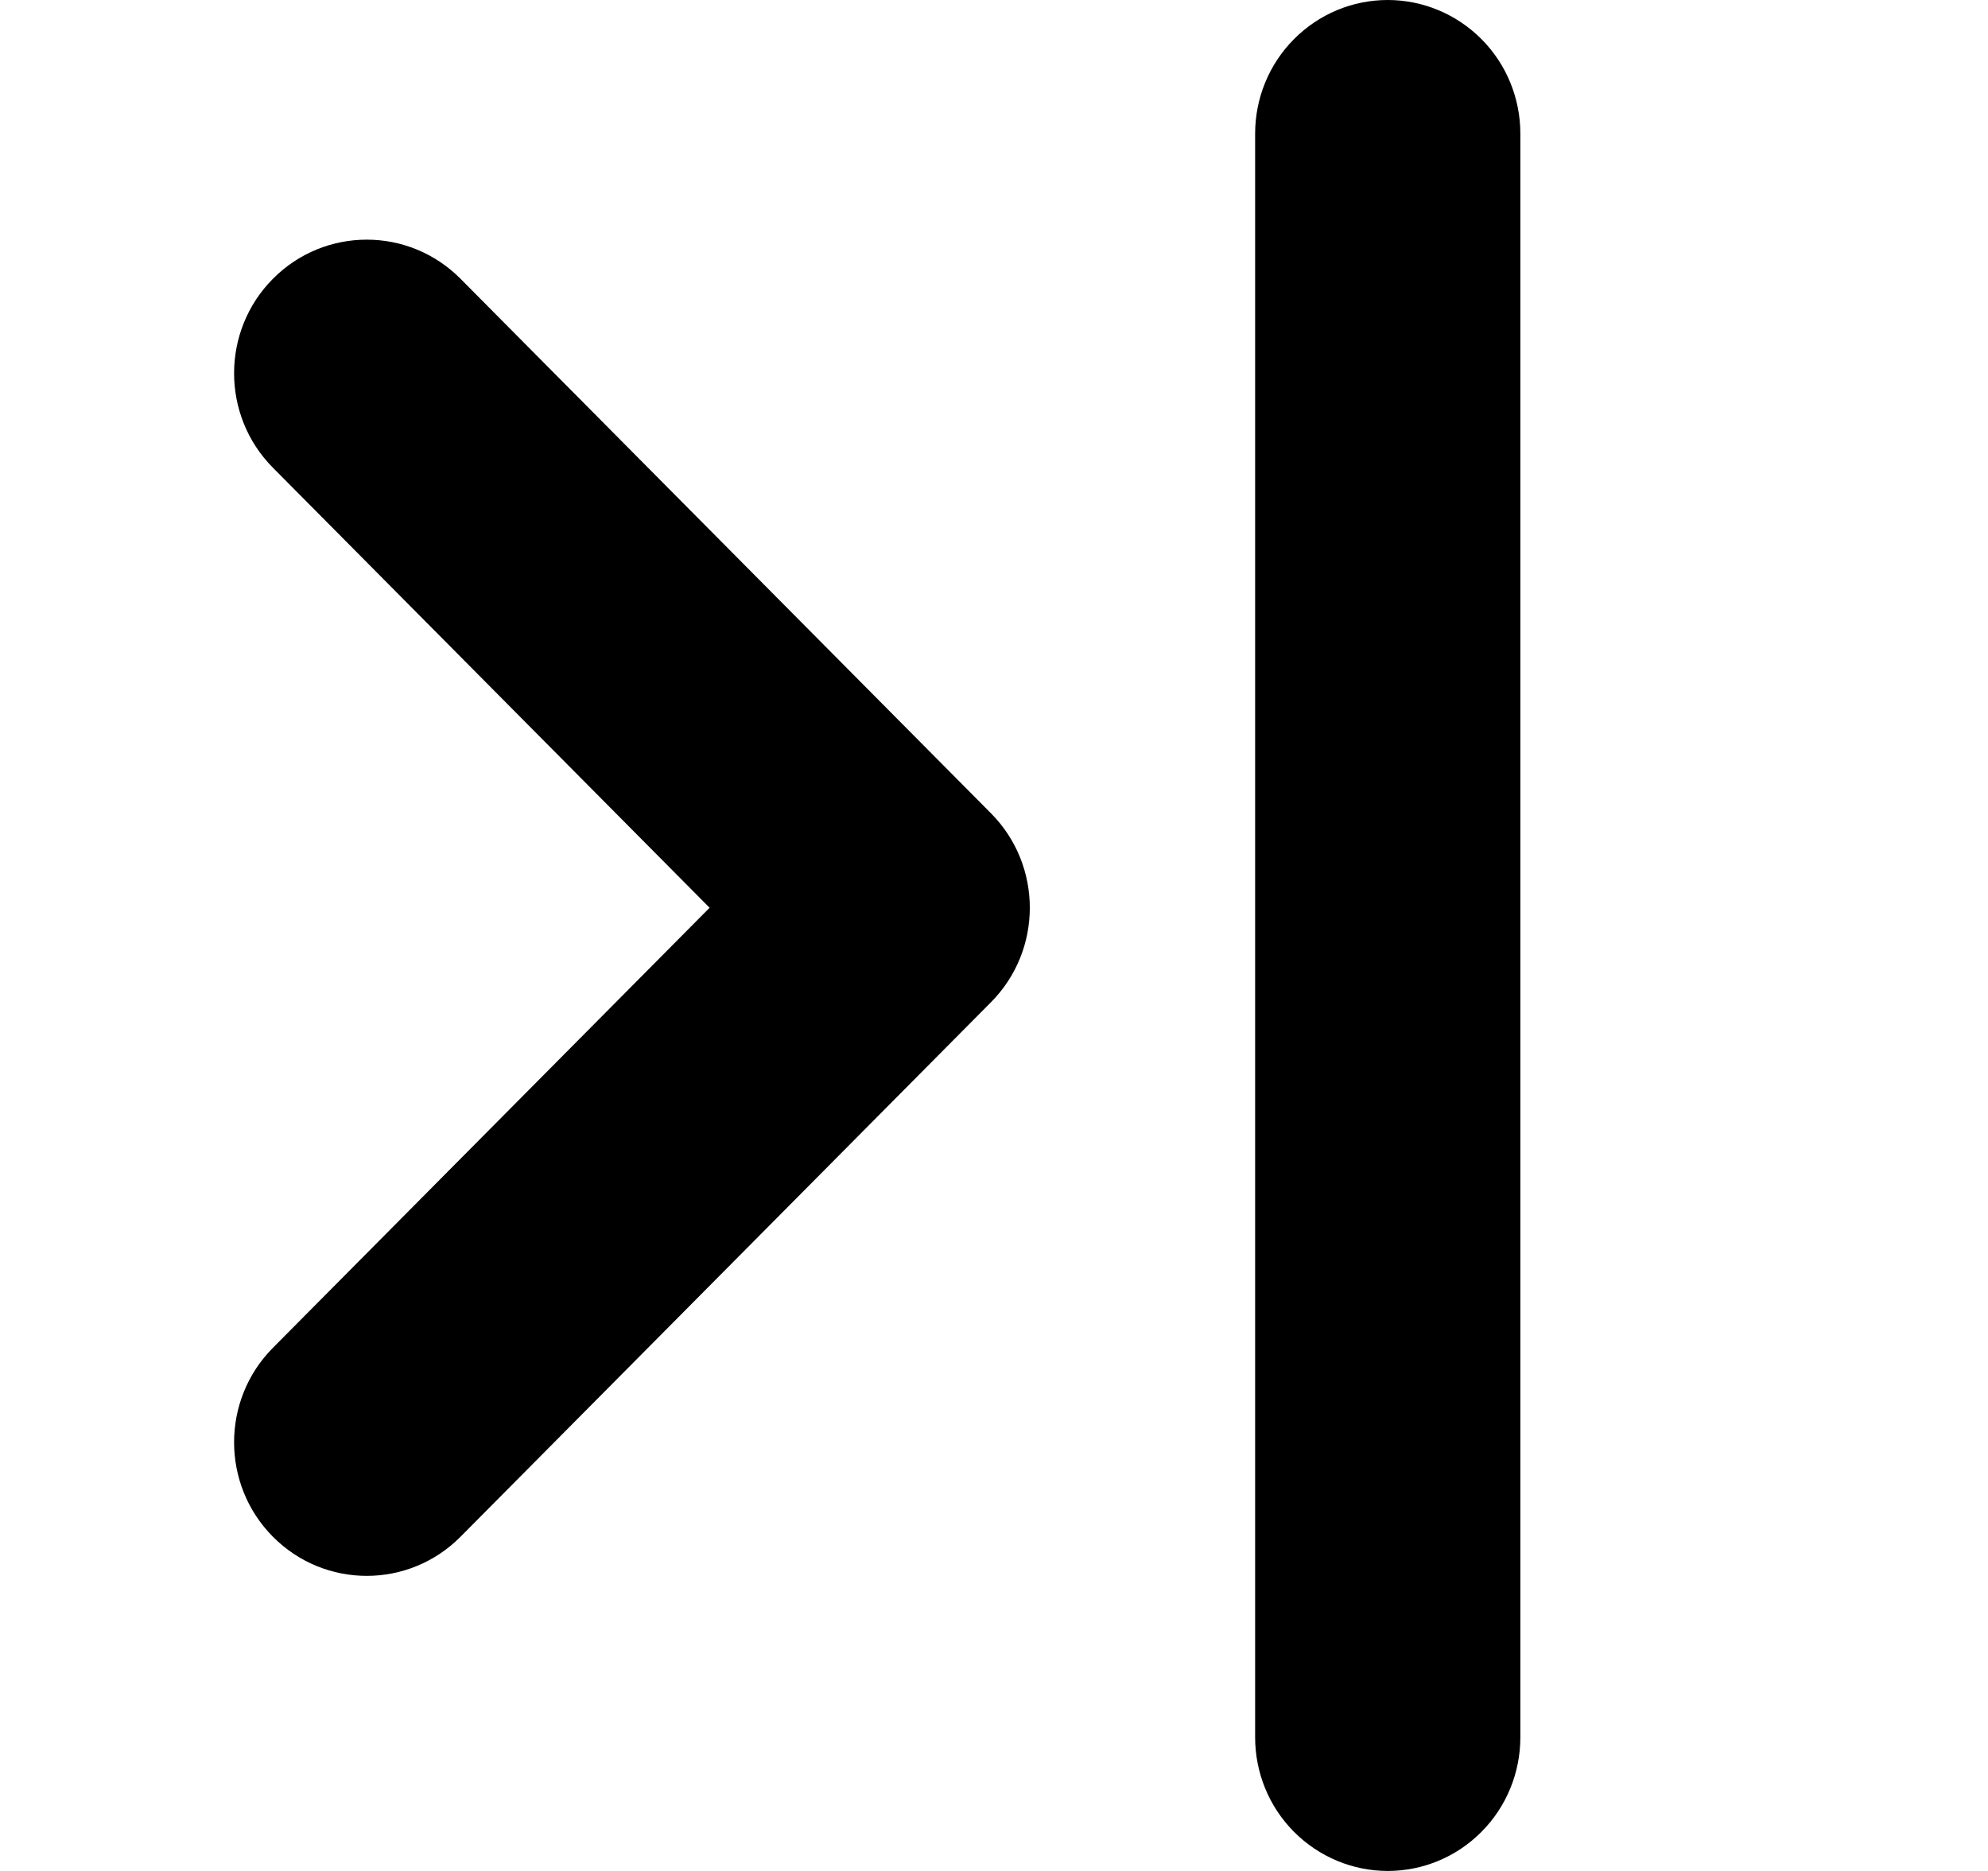
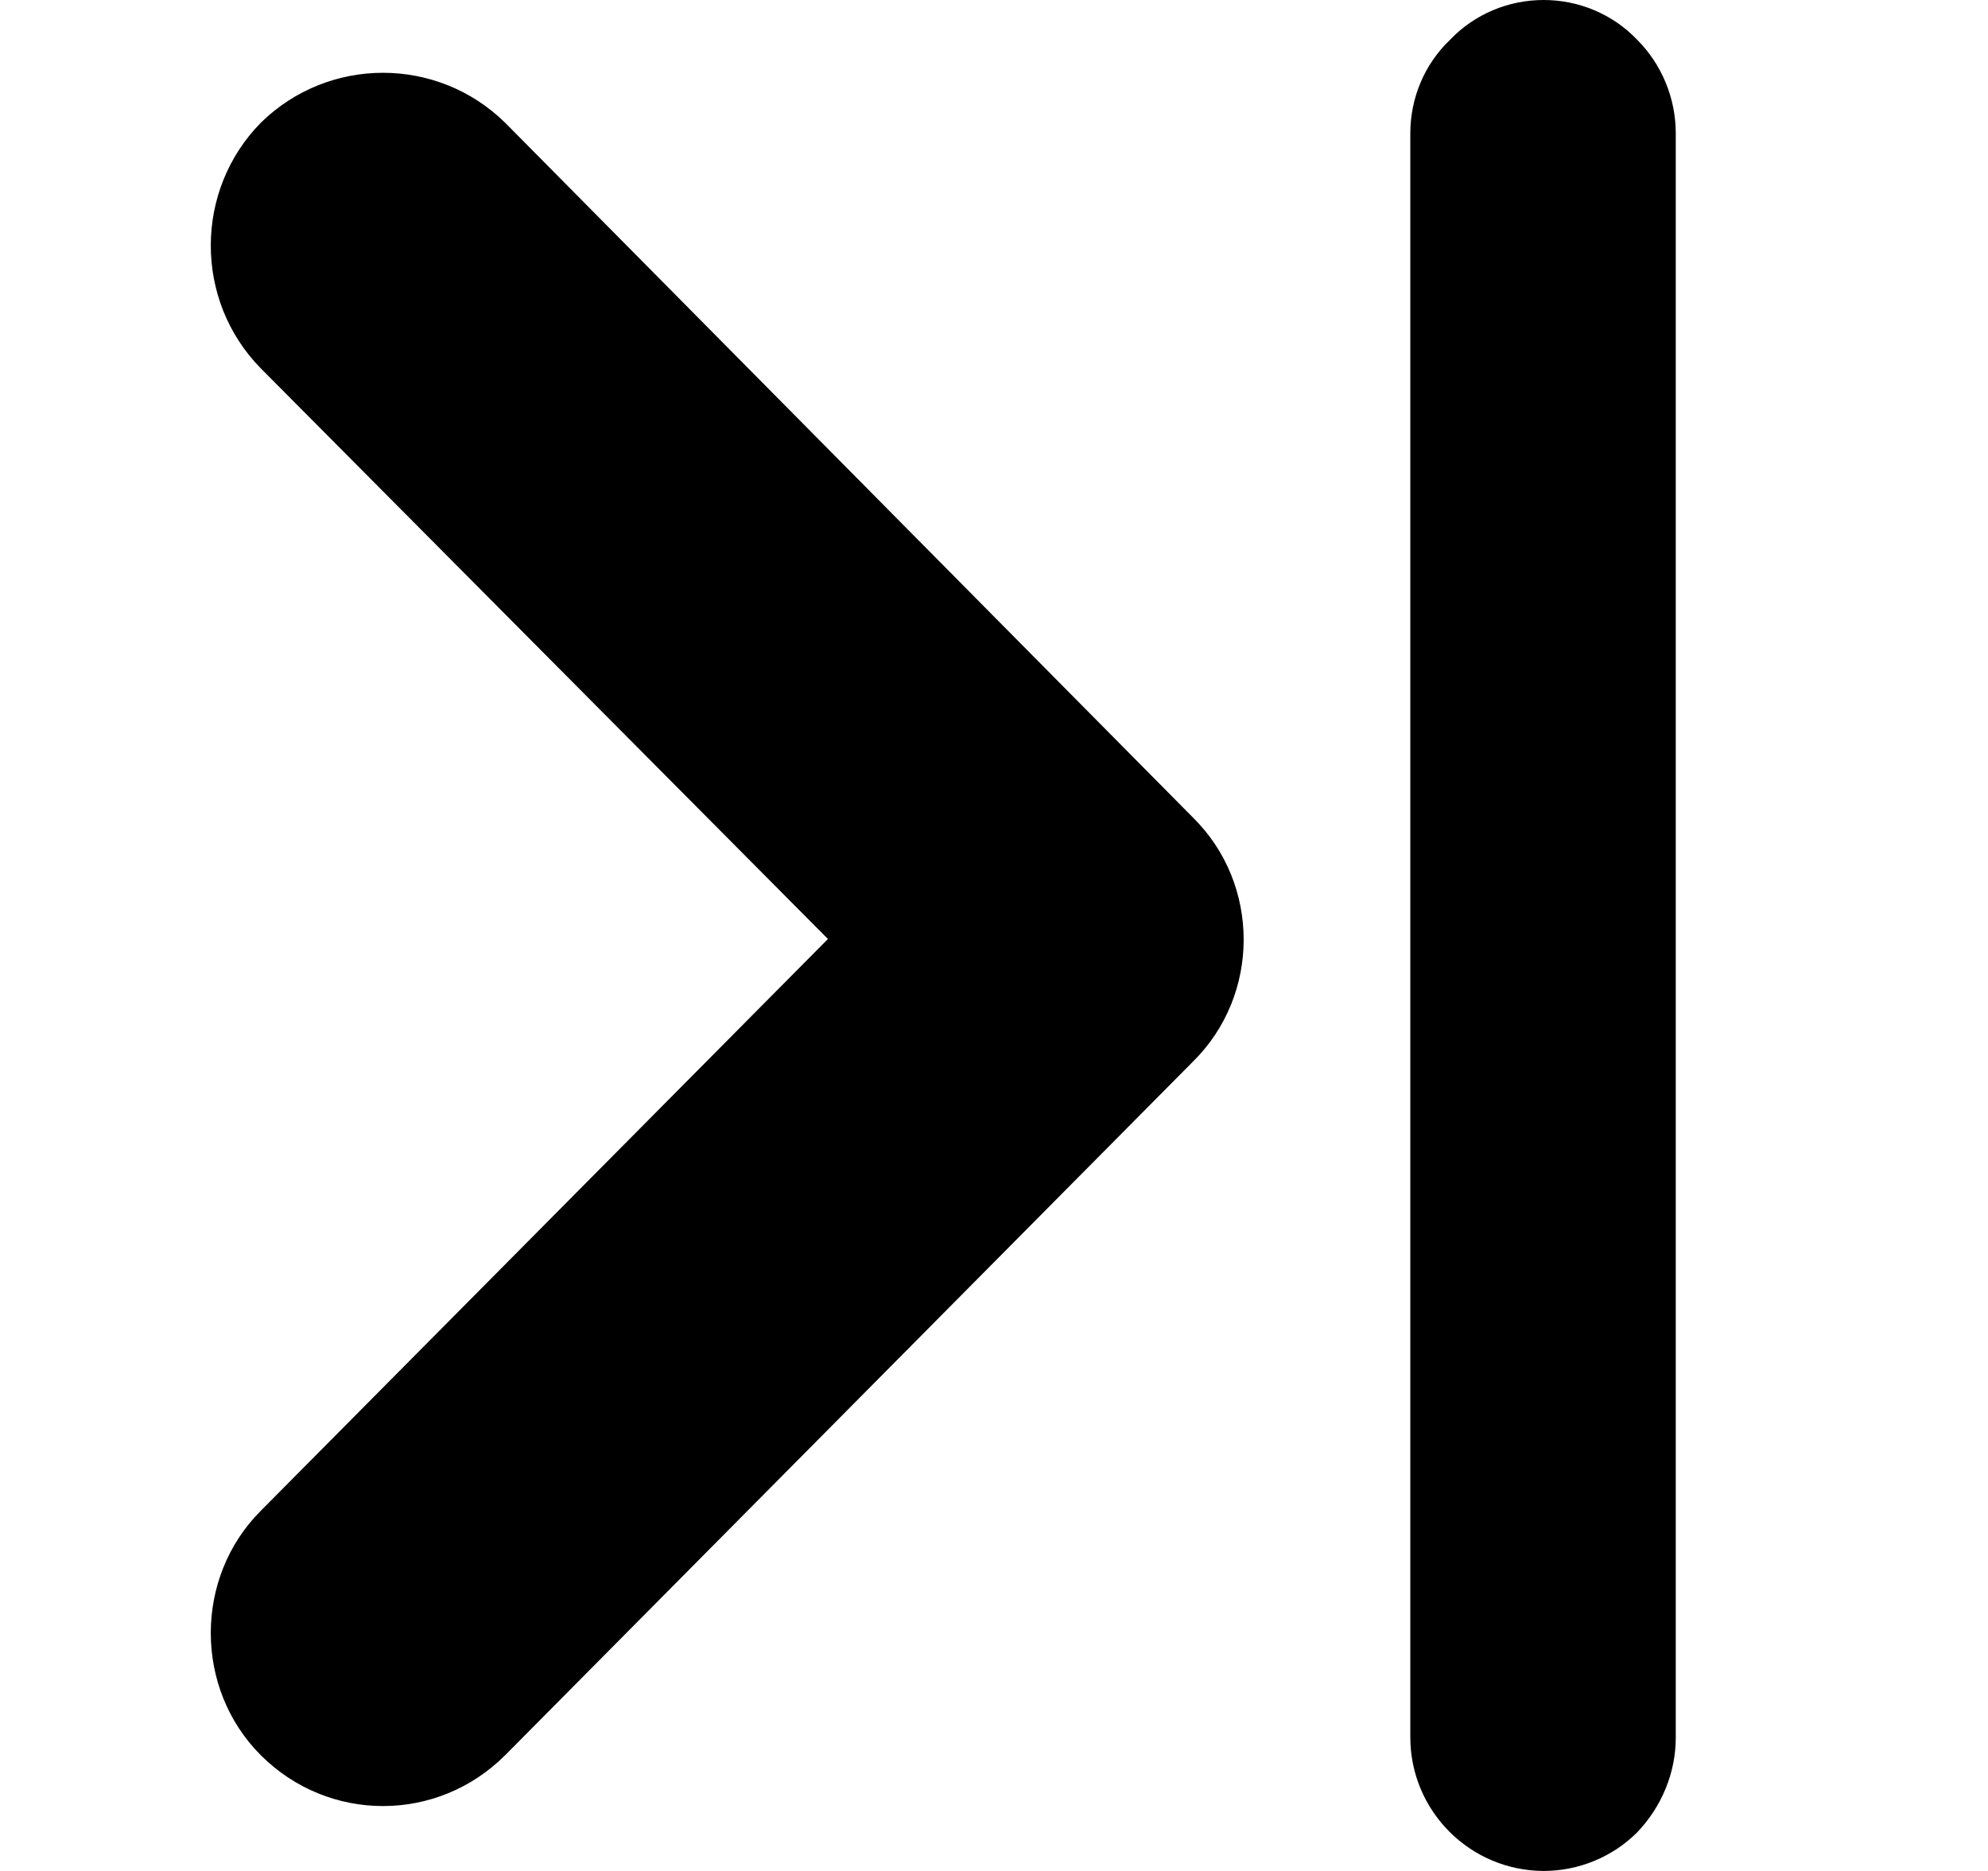
- <svg xmlns="http://www.w3.org/2000/svg" fill="none" height="16" viewBox="0 0 17 16" width="17">
-   <g clip-rule="evenodd" fill="currentColor" fill-rule="evenodd">
-     <path d="m11.867 0c-.301 0-.589.12-.802.335-.213.214-.332.505-.332.808v13.714c0 .303.119.594.332.808.213.214.501.335.802.335.301 0 .589-.12.802-.335.213-.214.332-.505.332-.808v-13.714c0-.303-.119-.594-.332-.808-.213-.214-.501-.335-.802-.335z" />
-     <path d="m2.334 2.384c-.443.446-.443 1.17 0 1.616l3.734 3.763-3.734 3.763c-.443.446-.443 1.17 0 1.616.443.446 1.161.446 1.604 0l4.536-4.571c.443-.446.443-1.17 0-1.616l-4.536-4.571c-.443-.446-1.161-.446-1.604 0z" />
+ <svg xmlns="http://www.w3.org/2000/svg" viewBox="0 0 17 16" width="17" height="16">
+   <g class="layer">
+     <g fill="currentColor" fill-rule="evenodd" clip-rule="evenodd">
+       <path d="M13.2 0c-.3 0-.59.12-.8.34-.22.21-.34.5-.34.8v13.72A1.144 1.144 0 0 0 13.2 16c.3 0 .59-.12.8-.33.21-.22.33-.51.33-.81V1.14c0-.3-.12-.59-.33-.8-.21-.22-.5-.34-.8-.34zM2.23 1.05c-.57.58-.57 1.52 0 2.1l4.85 4.88-4.85 4.89c-.57.57-.57 1.52 0 2.09.58.58 1.51.58 2.09 0l5.88-5.93c.58-.57.58-1.52 0-2.09L4.32 1.05c-.58-.57-1.51-.57-2.09 0z" />
+     </g>
  </g>
</svg>
